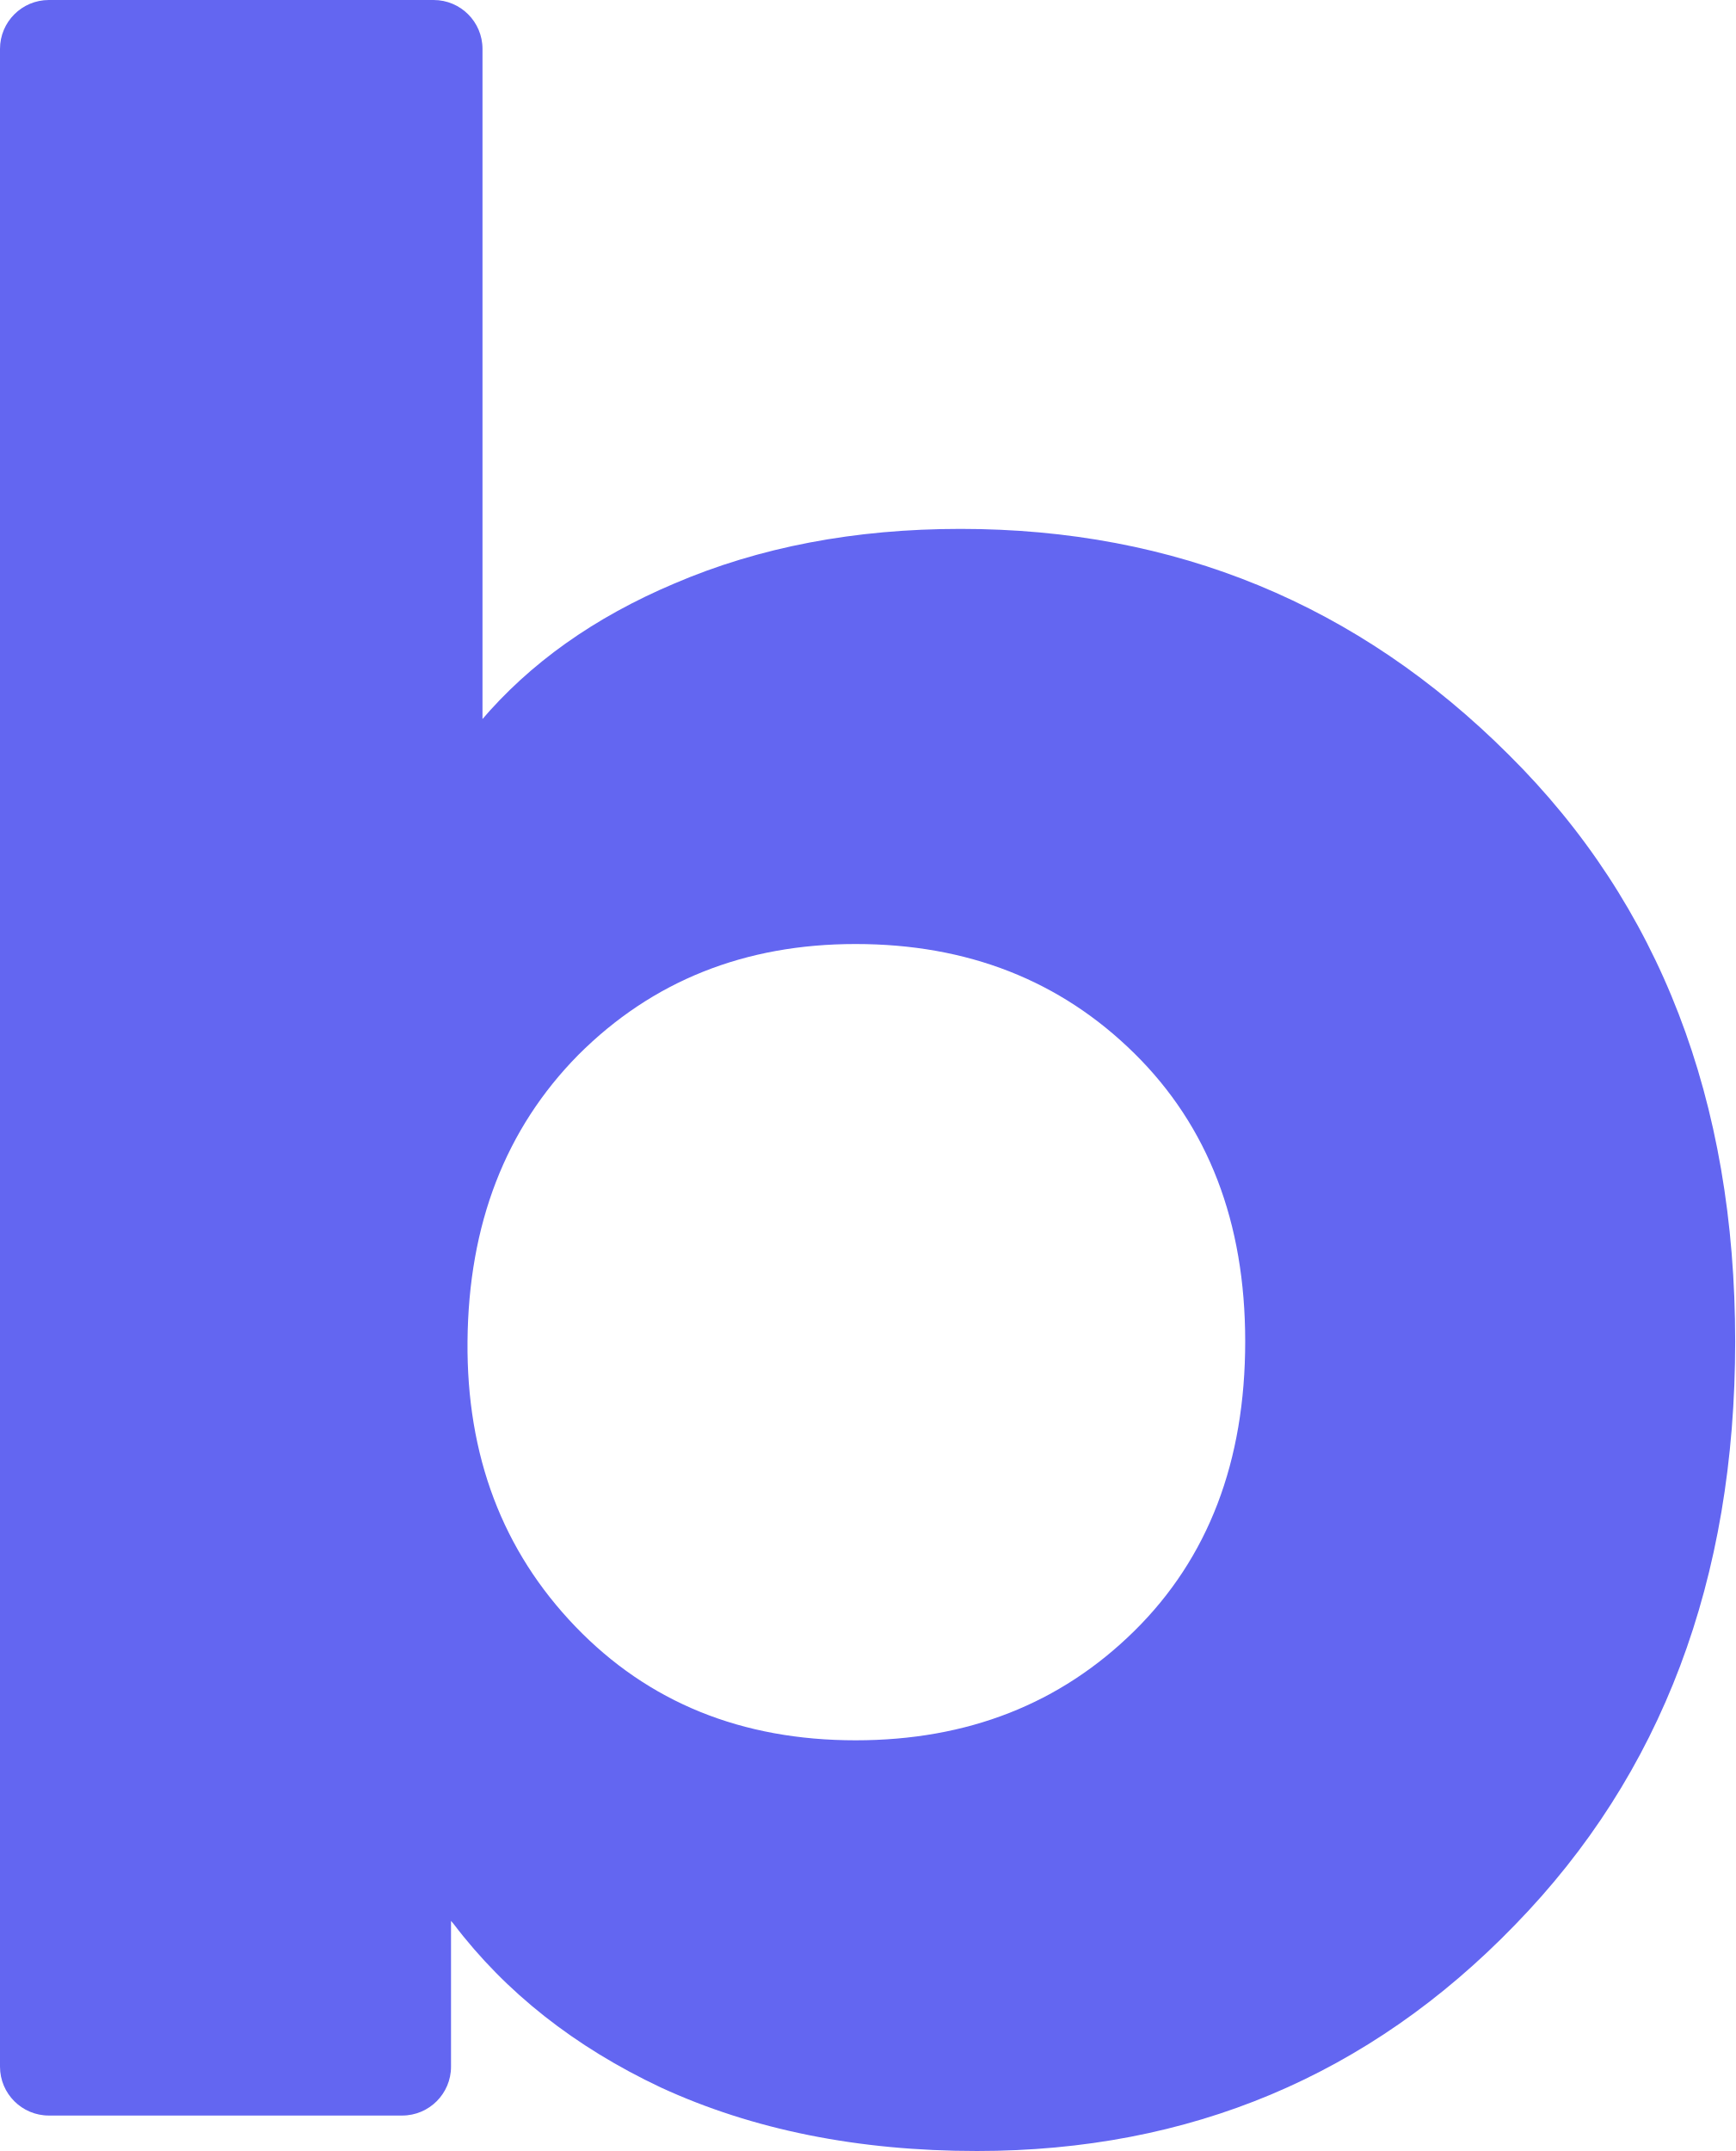
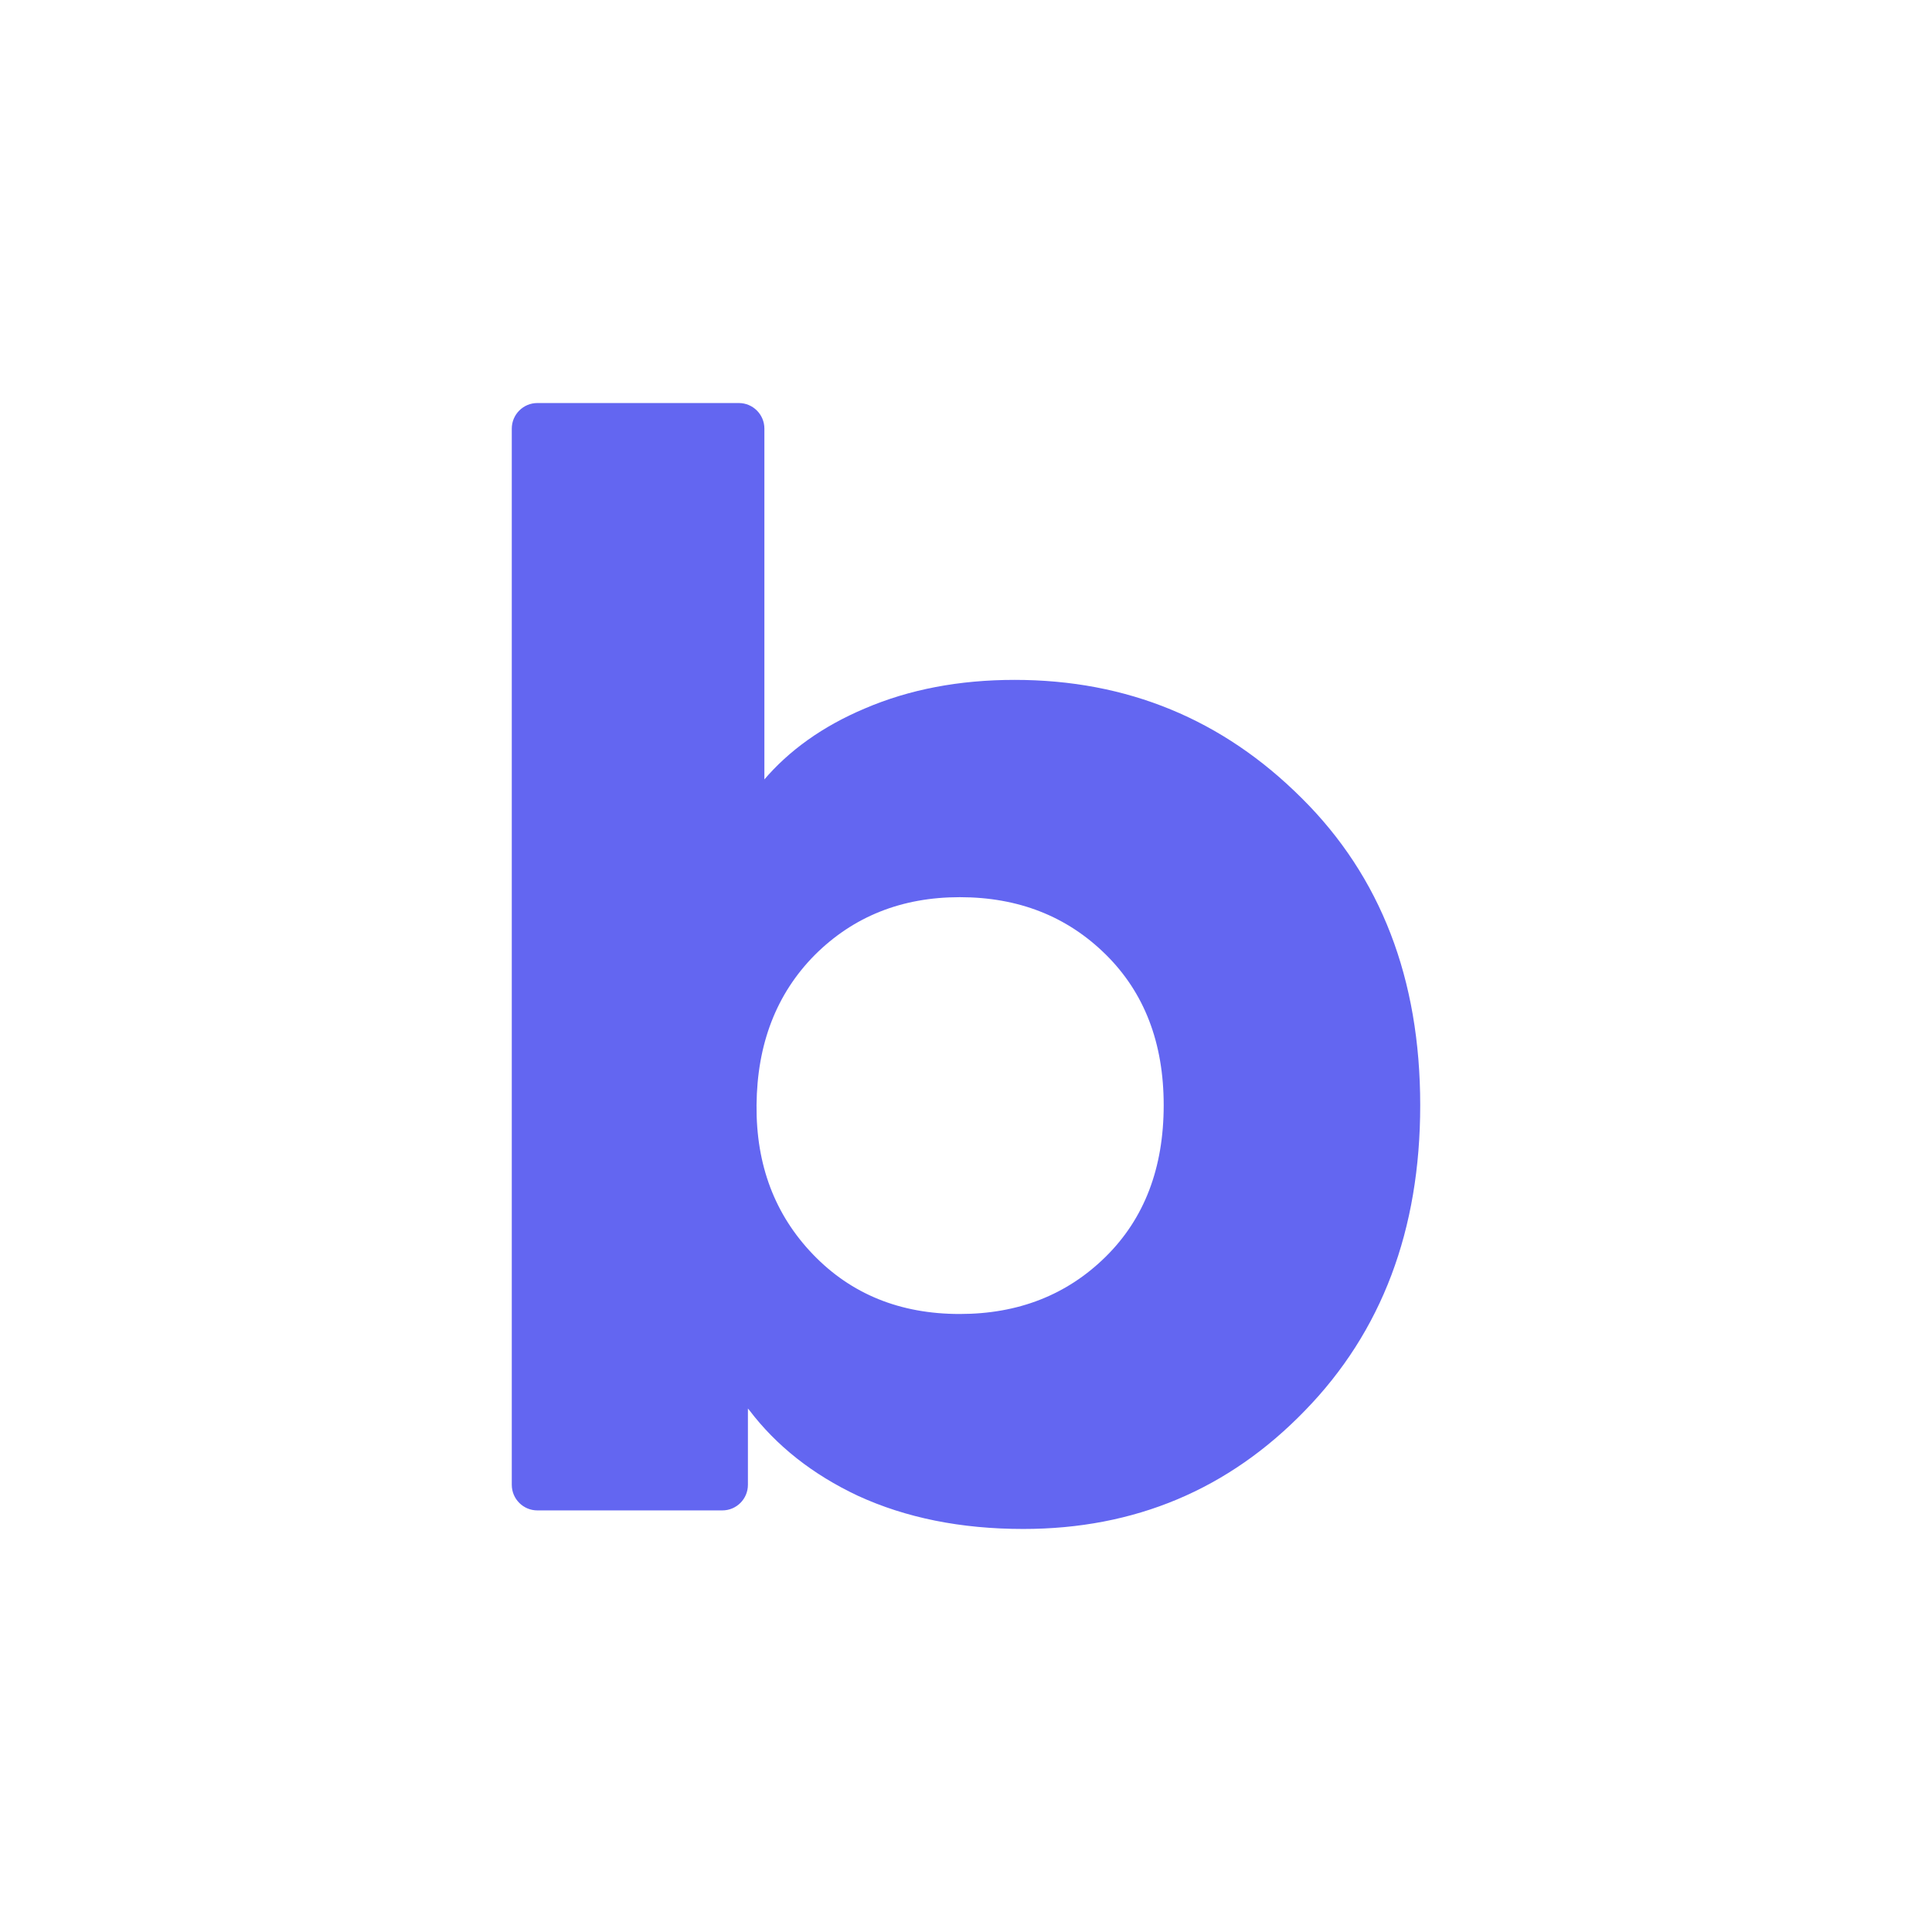
- <svg xmlns="http://www.w3.org/2000/svg" width="142" height="176" viewBox="0 0 142 176" fill="none">
-   <path d="M79.952 176C70.223 176 61.599 174.267 54.078 170.802C47.026 167.478 41.375 163.019 37.126 157.427C36.594 156.727 35.774 156.297 34.895 156.297H34.398C32.126 156.297 31.021 153.519 32.673 151.959C34.275 150.445 36.91 151.581 36.91 153.785V169.099C36.91 171.308 35.119 173.099 32.91 173.099H4C1.791 173.099 0 171.308 0 169.099V4C0 1.791 1.791 0 4 0H35.485C37.694 0 39.485 1.791 39.485 4V59.066C39.485 59.094 39.473 59.12 39.451 59.138C39.364 59.209 39.255 59.1 39.328 59.014C43.349 54.269 48.633 50.514 55.181 47.747C62.13 44.766 69.937 43.275 78.603 43.275C96.179 43.275 111.139 49.44 123.484 61.769C135.828 74.018 142 90.015 142 109.758C142 129.26 135.991 145.176 123.974 157.506C112.039 169.835 97.364 176 79.952 176ZM70.019 142.396C79.175 142.396 86.778 139.414 92.827 133.451C98.877 127.487 101.902 119.59 101.902 109.758C101.902 100.007 98.877 92.15 92.827 86.187C86.778 80.223 79.175 77.242 70.019 77.242C60.945 77.242 53.383 80.264 47.333 86.308C41.366 92.352 38.341 100.169 38.259 109.758C38.177 119.106 41.12 126.883 47.088 133.088C53.056 139.293 60.7 142.396 70.019 142.396Z" fill="#6366F1" />
+ <svg xmlns="http://www.w3.org/2000/svg" width="302" height="302" viewBox="0 0 302 302" fill="none">
+   <path d="M159.952 239C150.223 239 141.599 237.267 134.078 233.802C127.026 230.478 121.375 226.019 117.126 220.427C116.594 219.727 115.774 219.297 114.895 219.297H114.398C112.126 219.297 111.021 216.519 112.673 214.959C114.275 213.445 116.91 214.581 116.91 216.785V232.099C116.91 234.308 115.119 236.099 112.91 236.099H84C81.791 236.099 80 234.308 80 232.099V67C80 64.791 81.791 63 84 63H115.485C117.694 63 119.485 64.791 119.485 67V122.066C119.485 122.094 119.473 122.12 119.451 122.138C119.364 122.209 119.255 122.1 119.328 122.014C123.349 117.269 128.633 113.514 135.181 110.747C142.13 107.766 149.937 106.275 158.603 106.275C176.179 106.275 191.139 112.44 203.484 124.769C215.828 137.018 222 153.015 222 172.758C222 192.26 215.991 208.176 203.974 220.506C192.039 232.835 177.364 239 159.952 239ZM150.019 205.396C159.175 205.396 166.778 202.414 172.827 196.451C178.877 190.487 181.902 182.59 181.902 172.758C181.902 163.007 178.877 155.15 172.827 149.187C166.778 143.223 159.175 140.242 150.019 140.242C140.945 140.242 133.383 143.264 127.333 149.308C121.366 155.352 118.341 163.168 118.259 172.758C118.177 182.106 121.12 189.883 127.088 196.088C133.056 202.293 140.699 205.396 150.019 205.396Z" fill="#6366F1" />
</svg>
